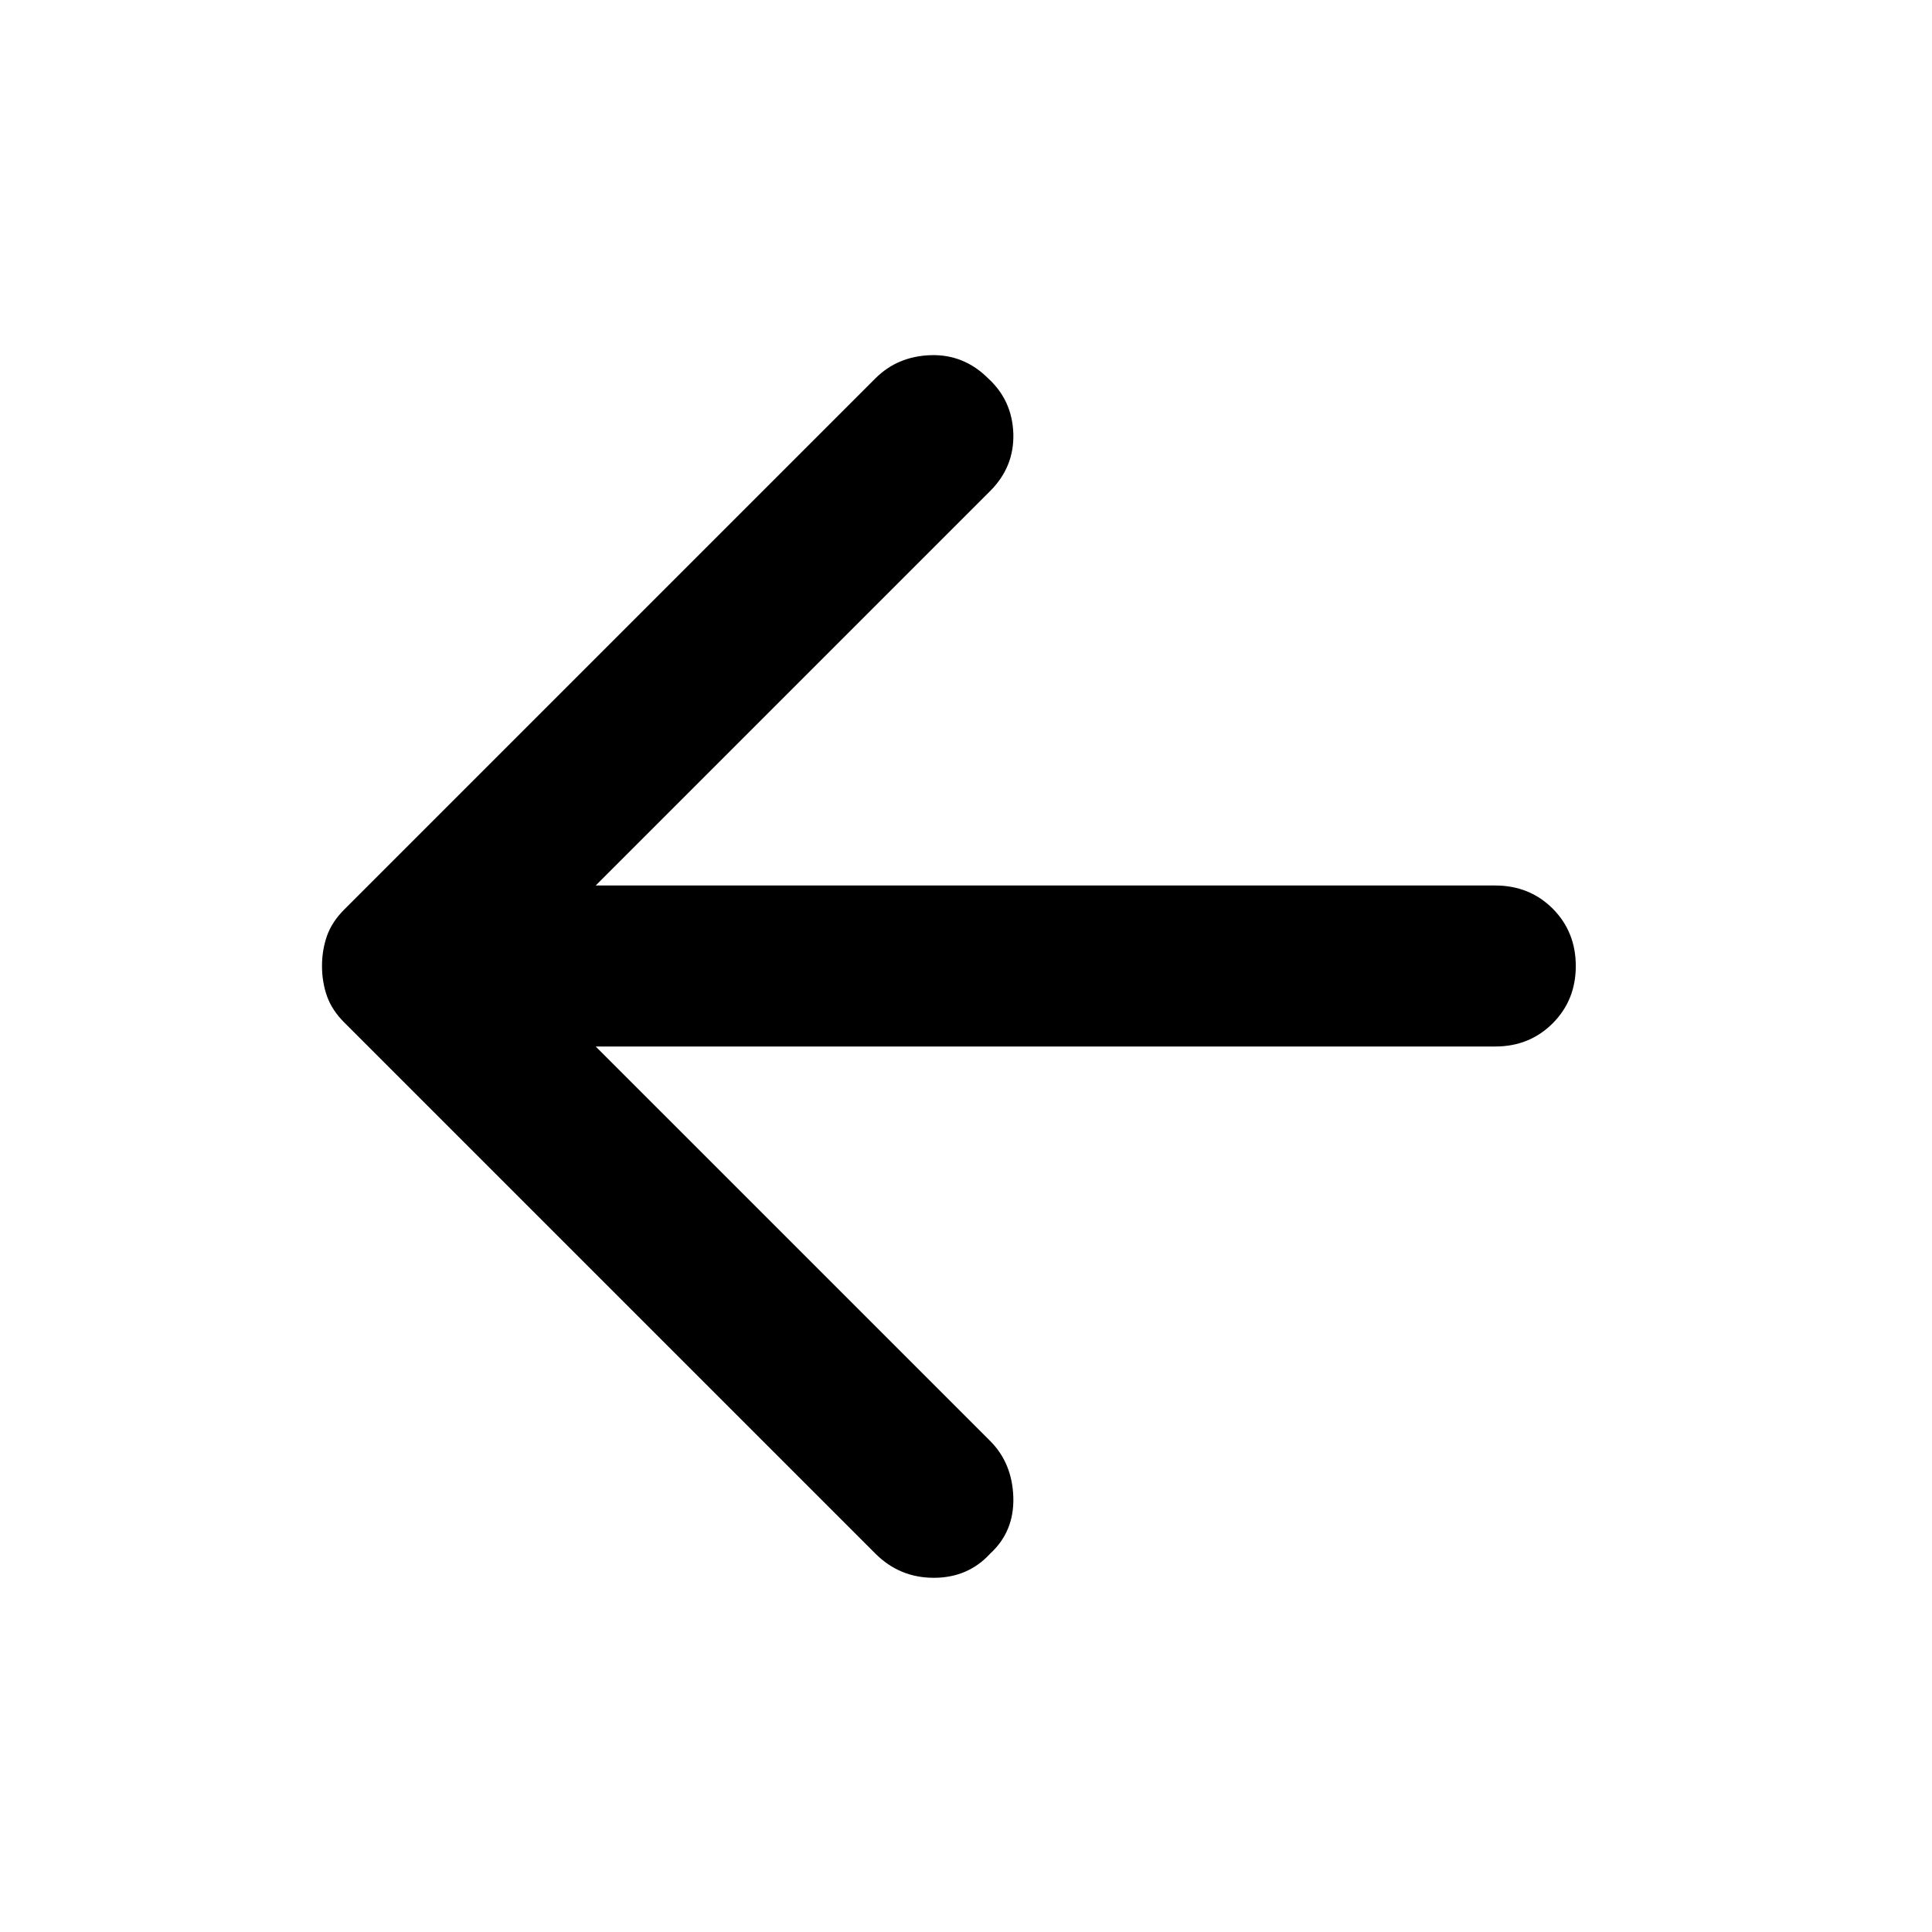
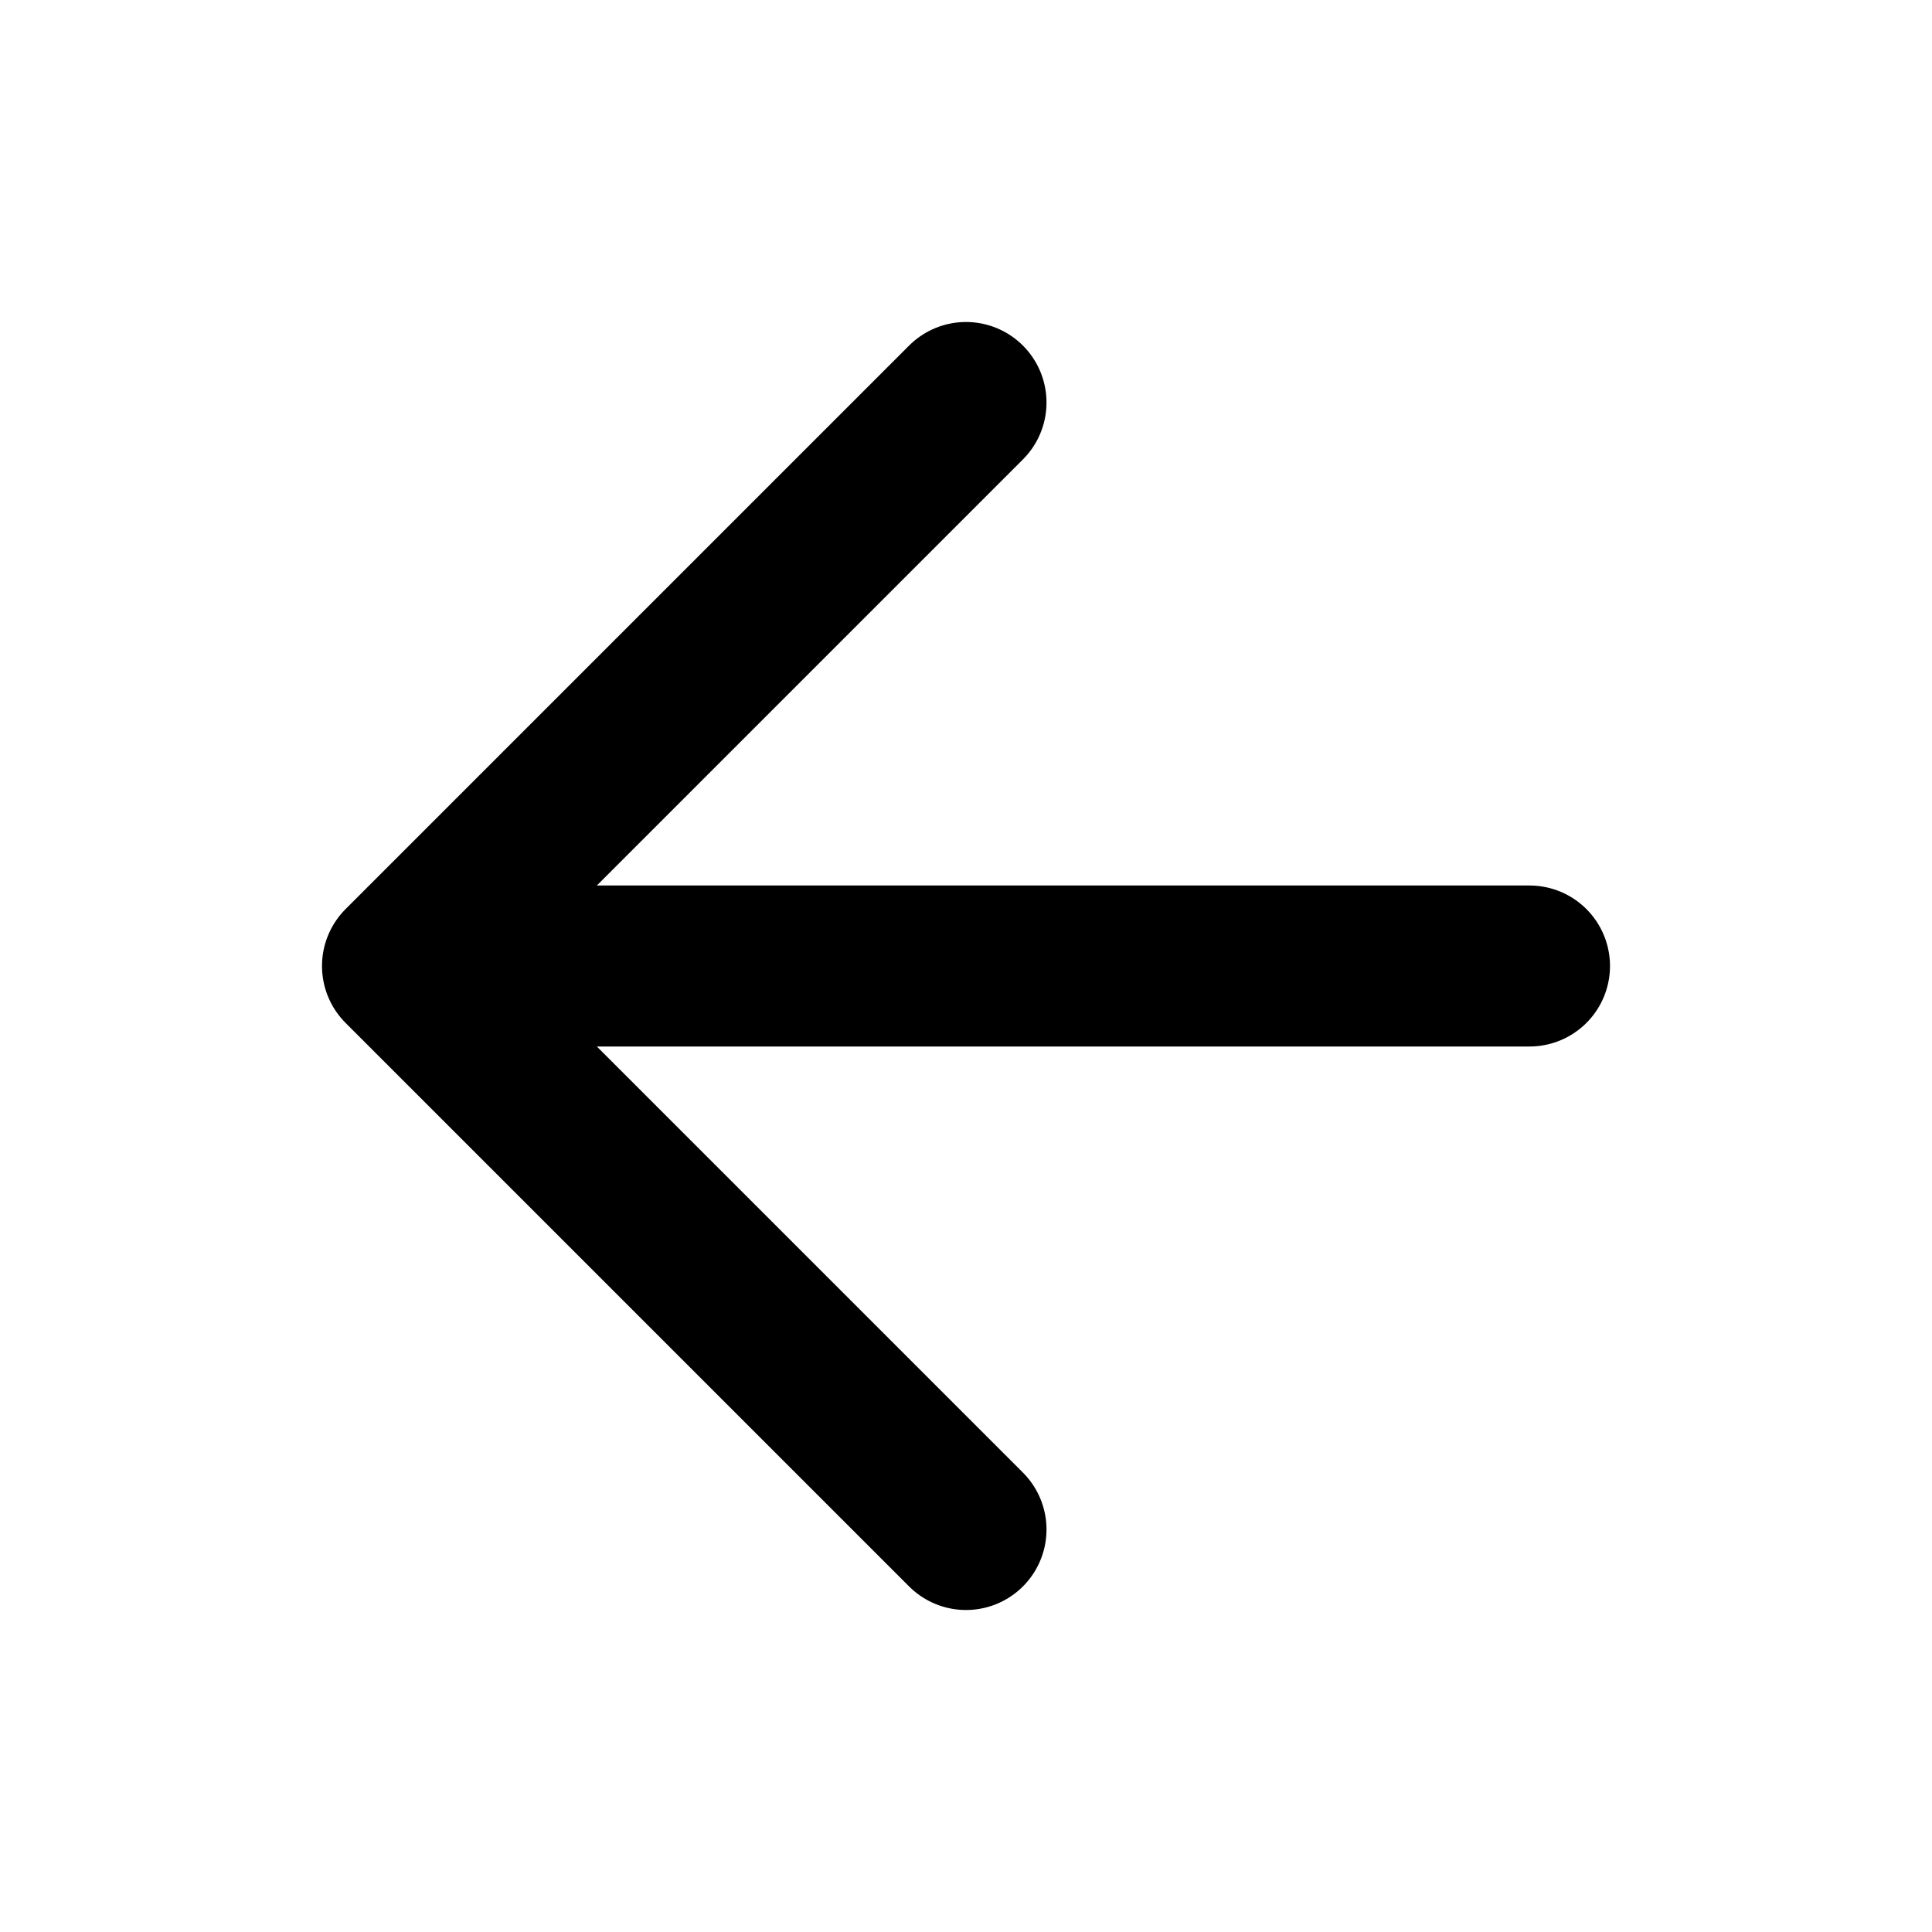
- <svg xmlns="http://www.w3.org/2000/svg" width="24" height="24" viewBox="0 0 24 24" fill="currentColor">
-   <g clip-path="url(#clip0_1113_7008)">
-     <path d="M10.875 19.3L4.275 12.7C4.175 12.6 4.104 12.492 4.062 12.375C4.021 12.258 4 12.133 4 12C4 11.867 4.021 11.742 4.062 11.625C4.104 11.508 4.175 11.4 4.275 11.3L10.875 4.7C11.058 4.517 11.287 4.421 11.562 4.412C11.837 4.404 12.075 4.5 12.275 4.7C12.475 4.883 12.579 5.112 12.588 5.387C12.596 5.662 12.5 5.9 12.3 6.1L7.4 11H18.575C18.858 11 19.096 11.096 19.288 11.287C19.479 11.479 19.575 11.717 19.575 12C19.575 12.283 19.479 12.521 19.288 12.712C19.096 12.904 18.858 13 18.575 13H7.4L12.3 17.9C12.483 18.083 12.579 18.317 12.588 18.6C12.596 18.883 12.5 19.117 12.3 19.3C12.117 19.5 11.883 19.6 11.6 19.6C11.317 19.6 11.075 19.5 10.875 19.3Z" />
-   </g>
-   <defs>
-     <clipPath id="clip0_1113_7008">
-       <rect width="24" height="24" />
-     </clipPath>
-   </defs>
+ <svg xmlns="http://www.w3.org/2000/svg" width="24" height="24" viewBox="0 0 24 24" fill="none" stroke="currentColor">
+   <path d="M19 12H5M5 12L12 19M5 12L12 5" stroke-width="2" stroke-linecap="round" stroke-linejoin="round" />
</svg>
